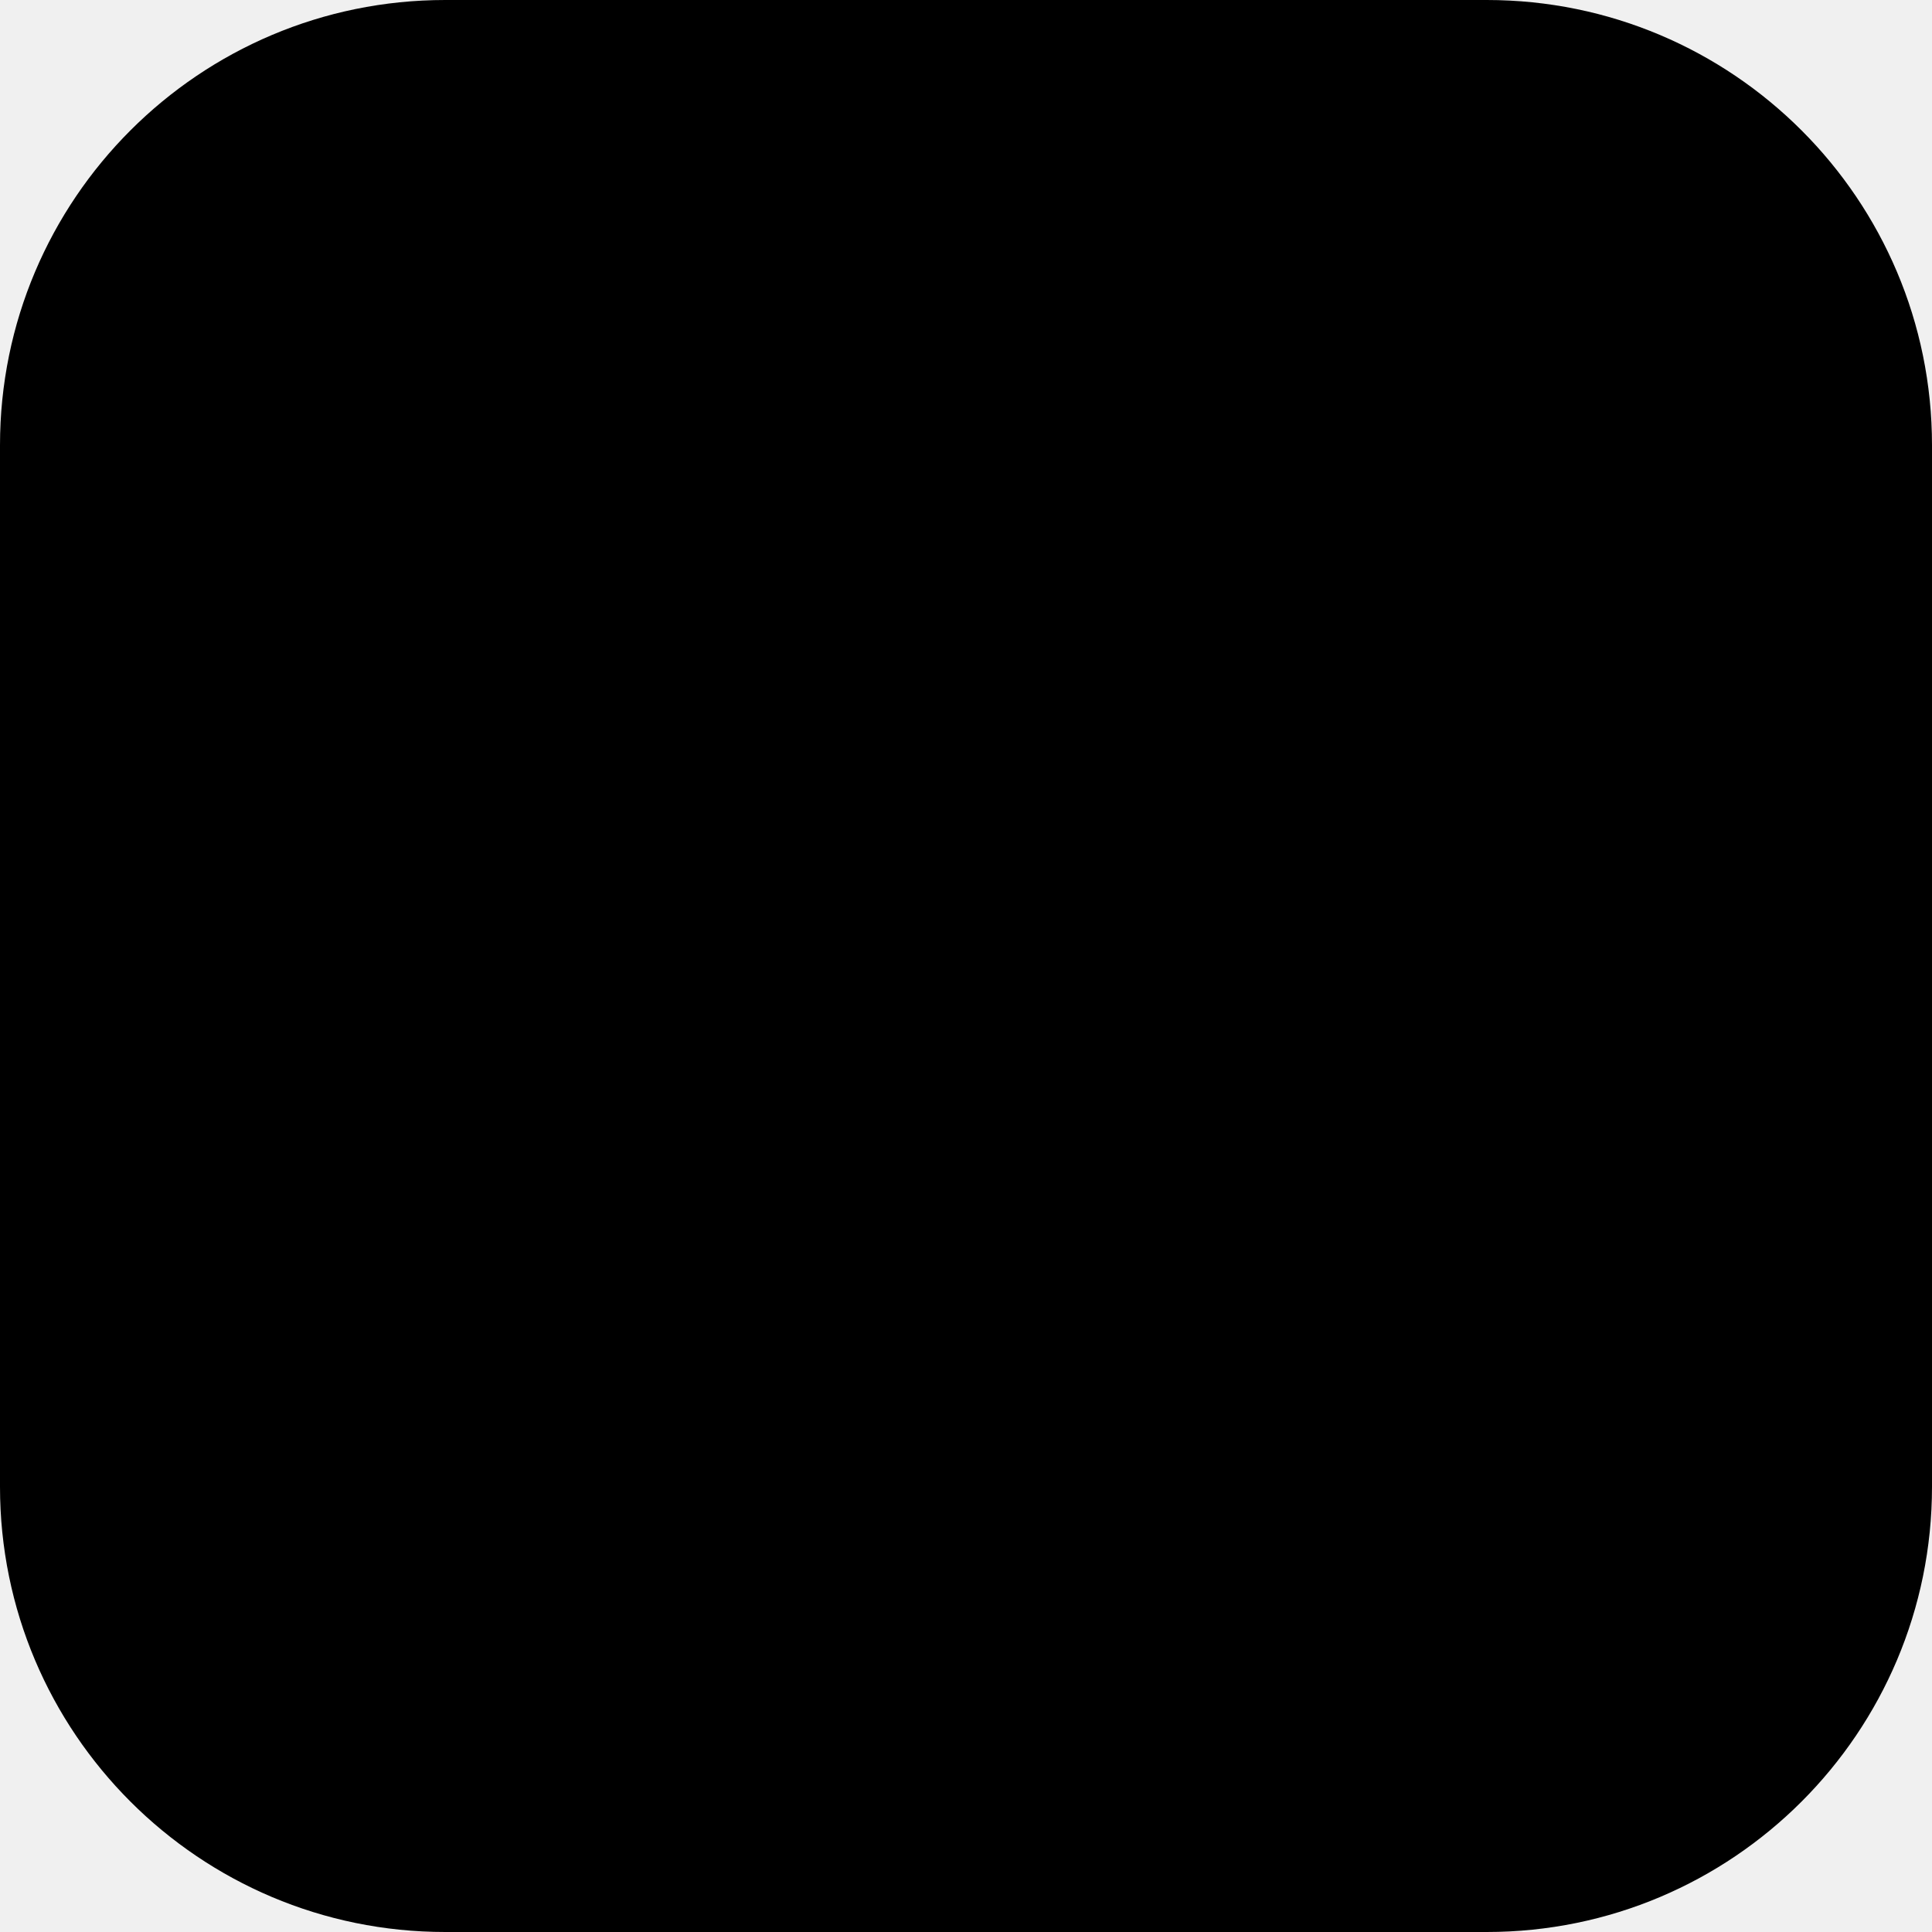
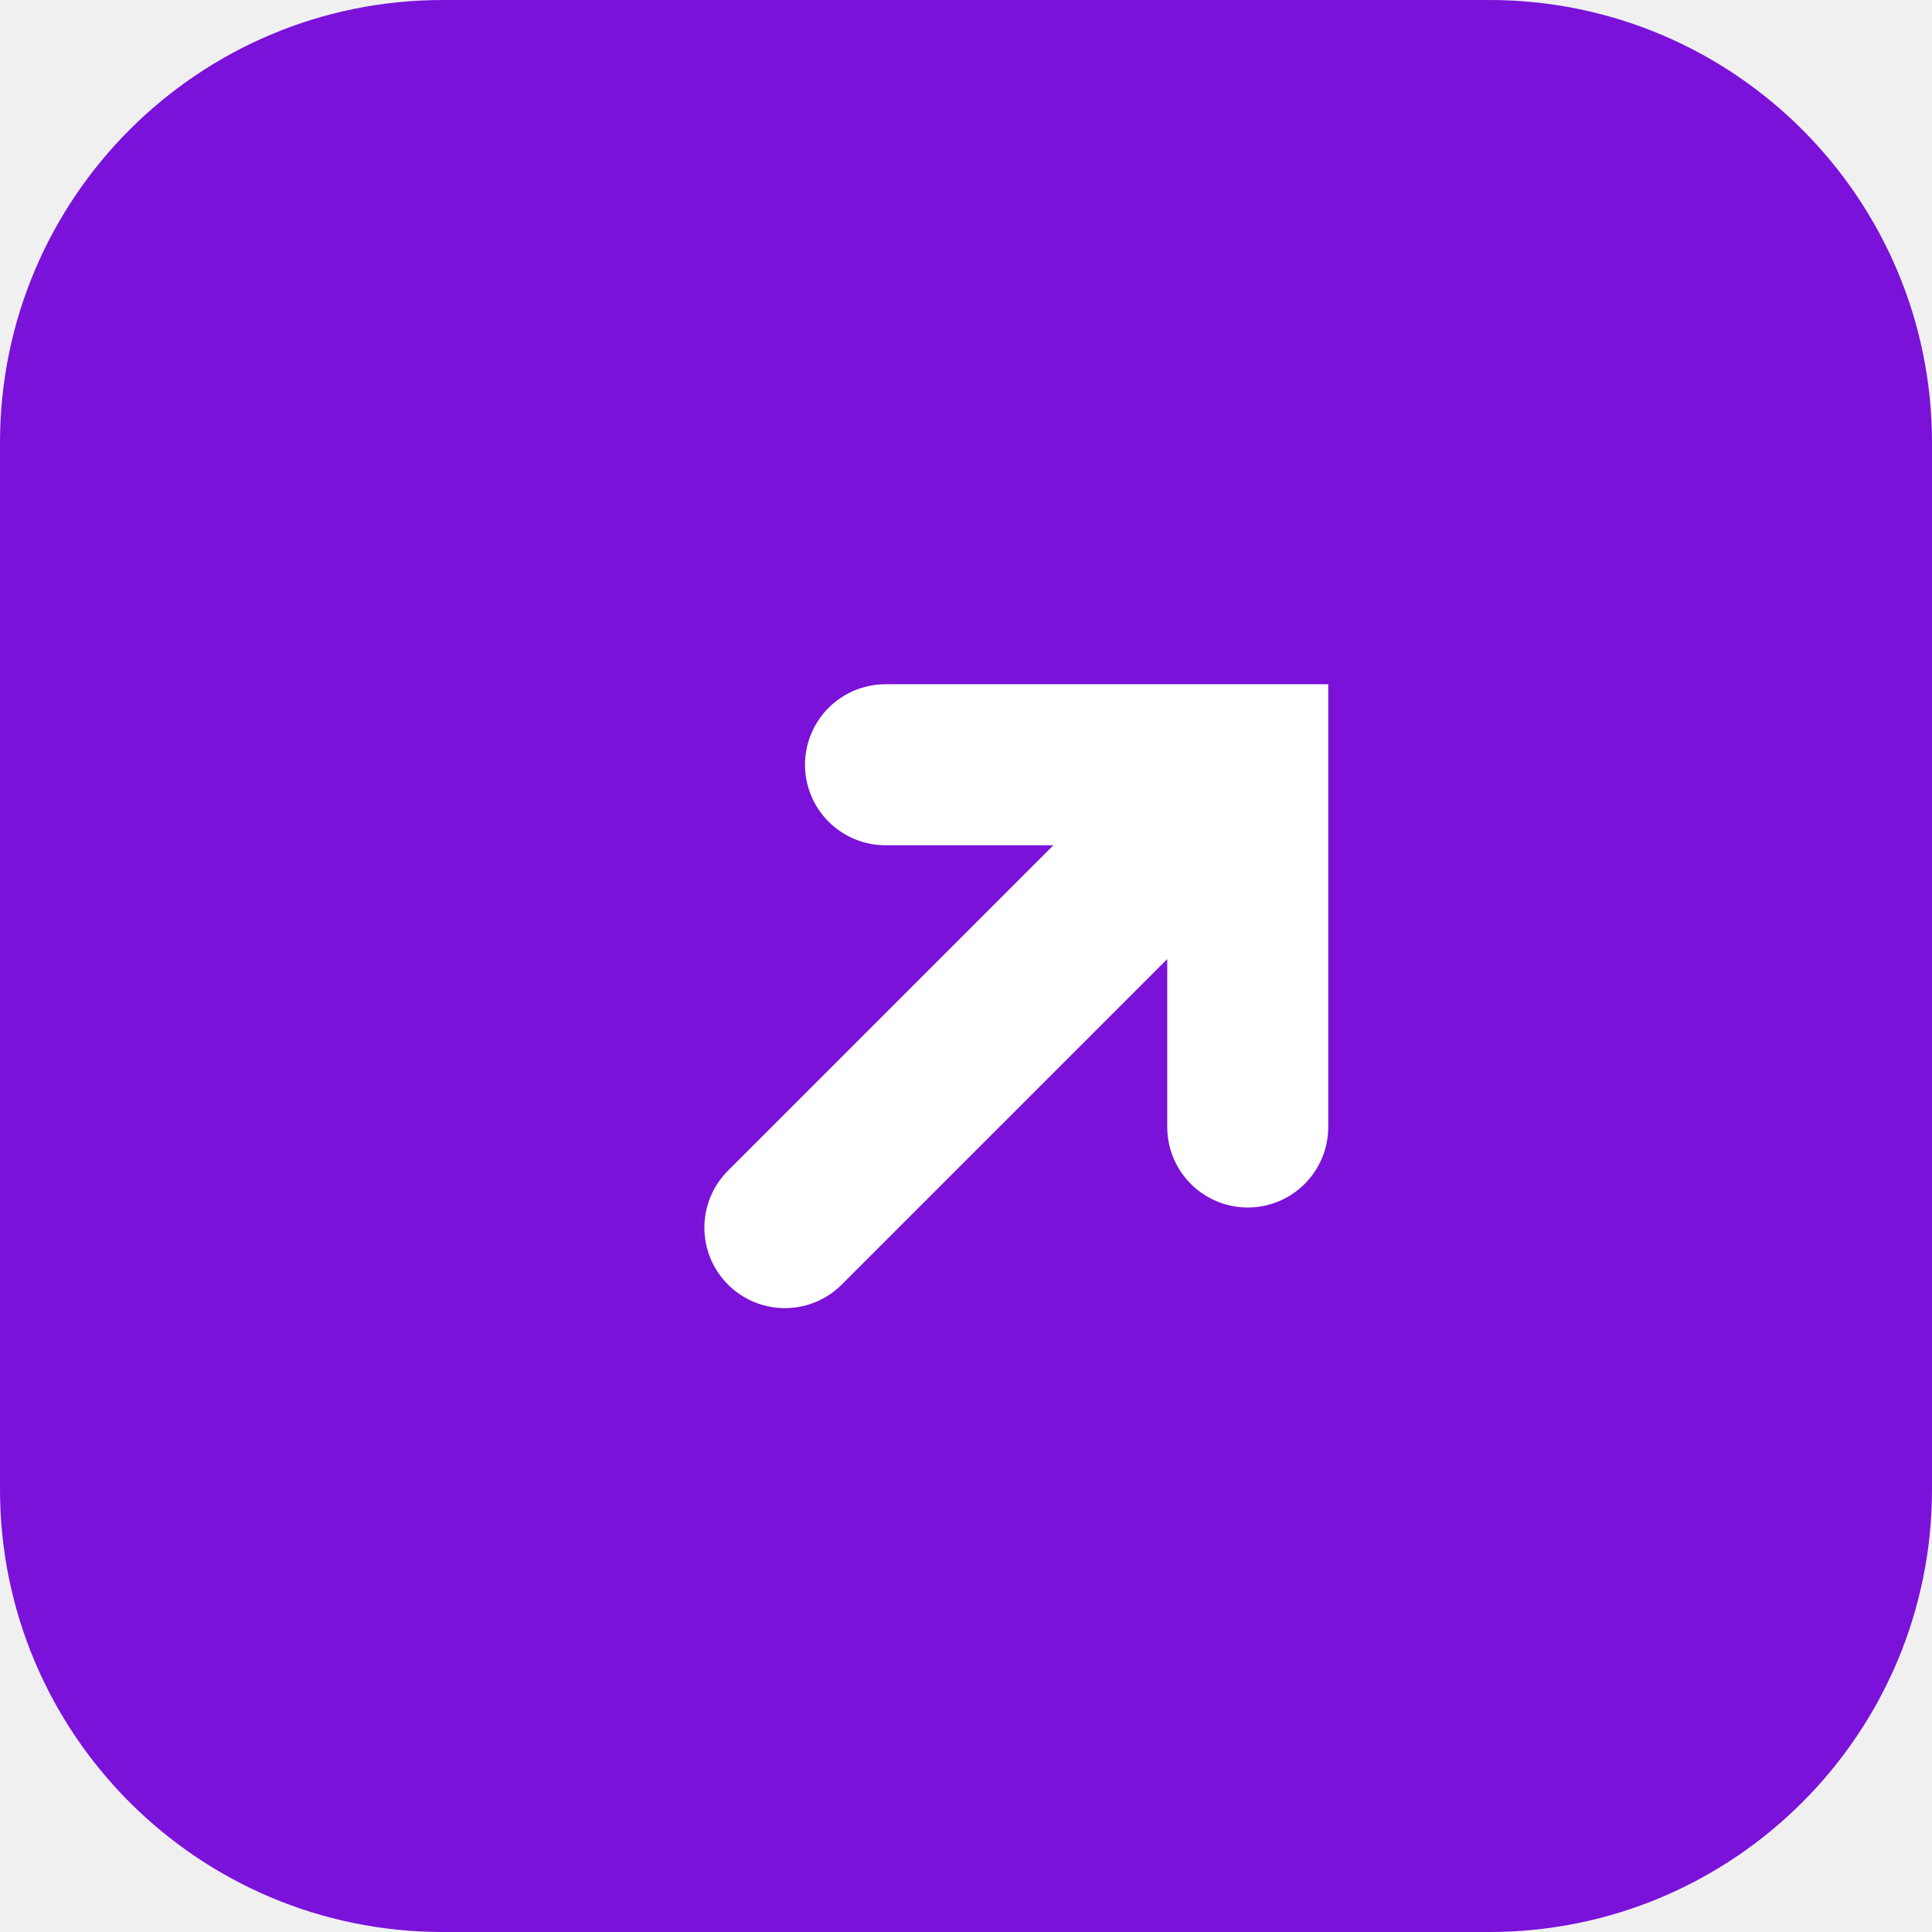
- <svg xmlns="http://www.w3.org/2000/svg" viewBox="0 0 256 256">
-   <rect width="256" height="256" rx="59" fill="oklch(0.491 0.27 292.581)" />
-   <g fill="oklch(0.969 0.016 293.756)" transform="translate(26 26) scale(.797)">
-     <g transform="translate(128 128) rotate(-38)">
-       <path d="M-102.601 -17A104 104 0 0 1 102.601 -17H55.453A58 58 0 0 0 -55.453 -17Z" />
-       <g transform="rotate(180)">
-         <path d="M-102.601 -17A104 104 0 0 1 102.601 -17H55.453A58 58 0 0 0 -55.453 -17Z" />
-       </g>
-     </g>
-   </g>
+ <svg xmlns="http://www.w3.org/2000/svg" viewBox="0 0 48.0 48.0" width="480" height="480">
+   <rect width="48.0" height="48.0" rx="11.0" fill="#7A12D9" />
+   <path d="M19.5 30.5 L31 19 M22 19 H31 V28" fill="none" stroke="#FFFFFF" stroke-width="4" stroke-linecap="round" stroke-linejoin="miter" />
</svg>
